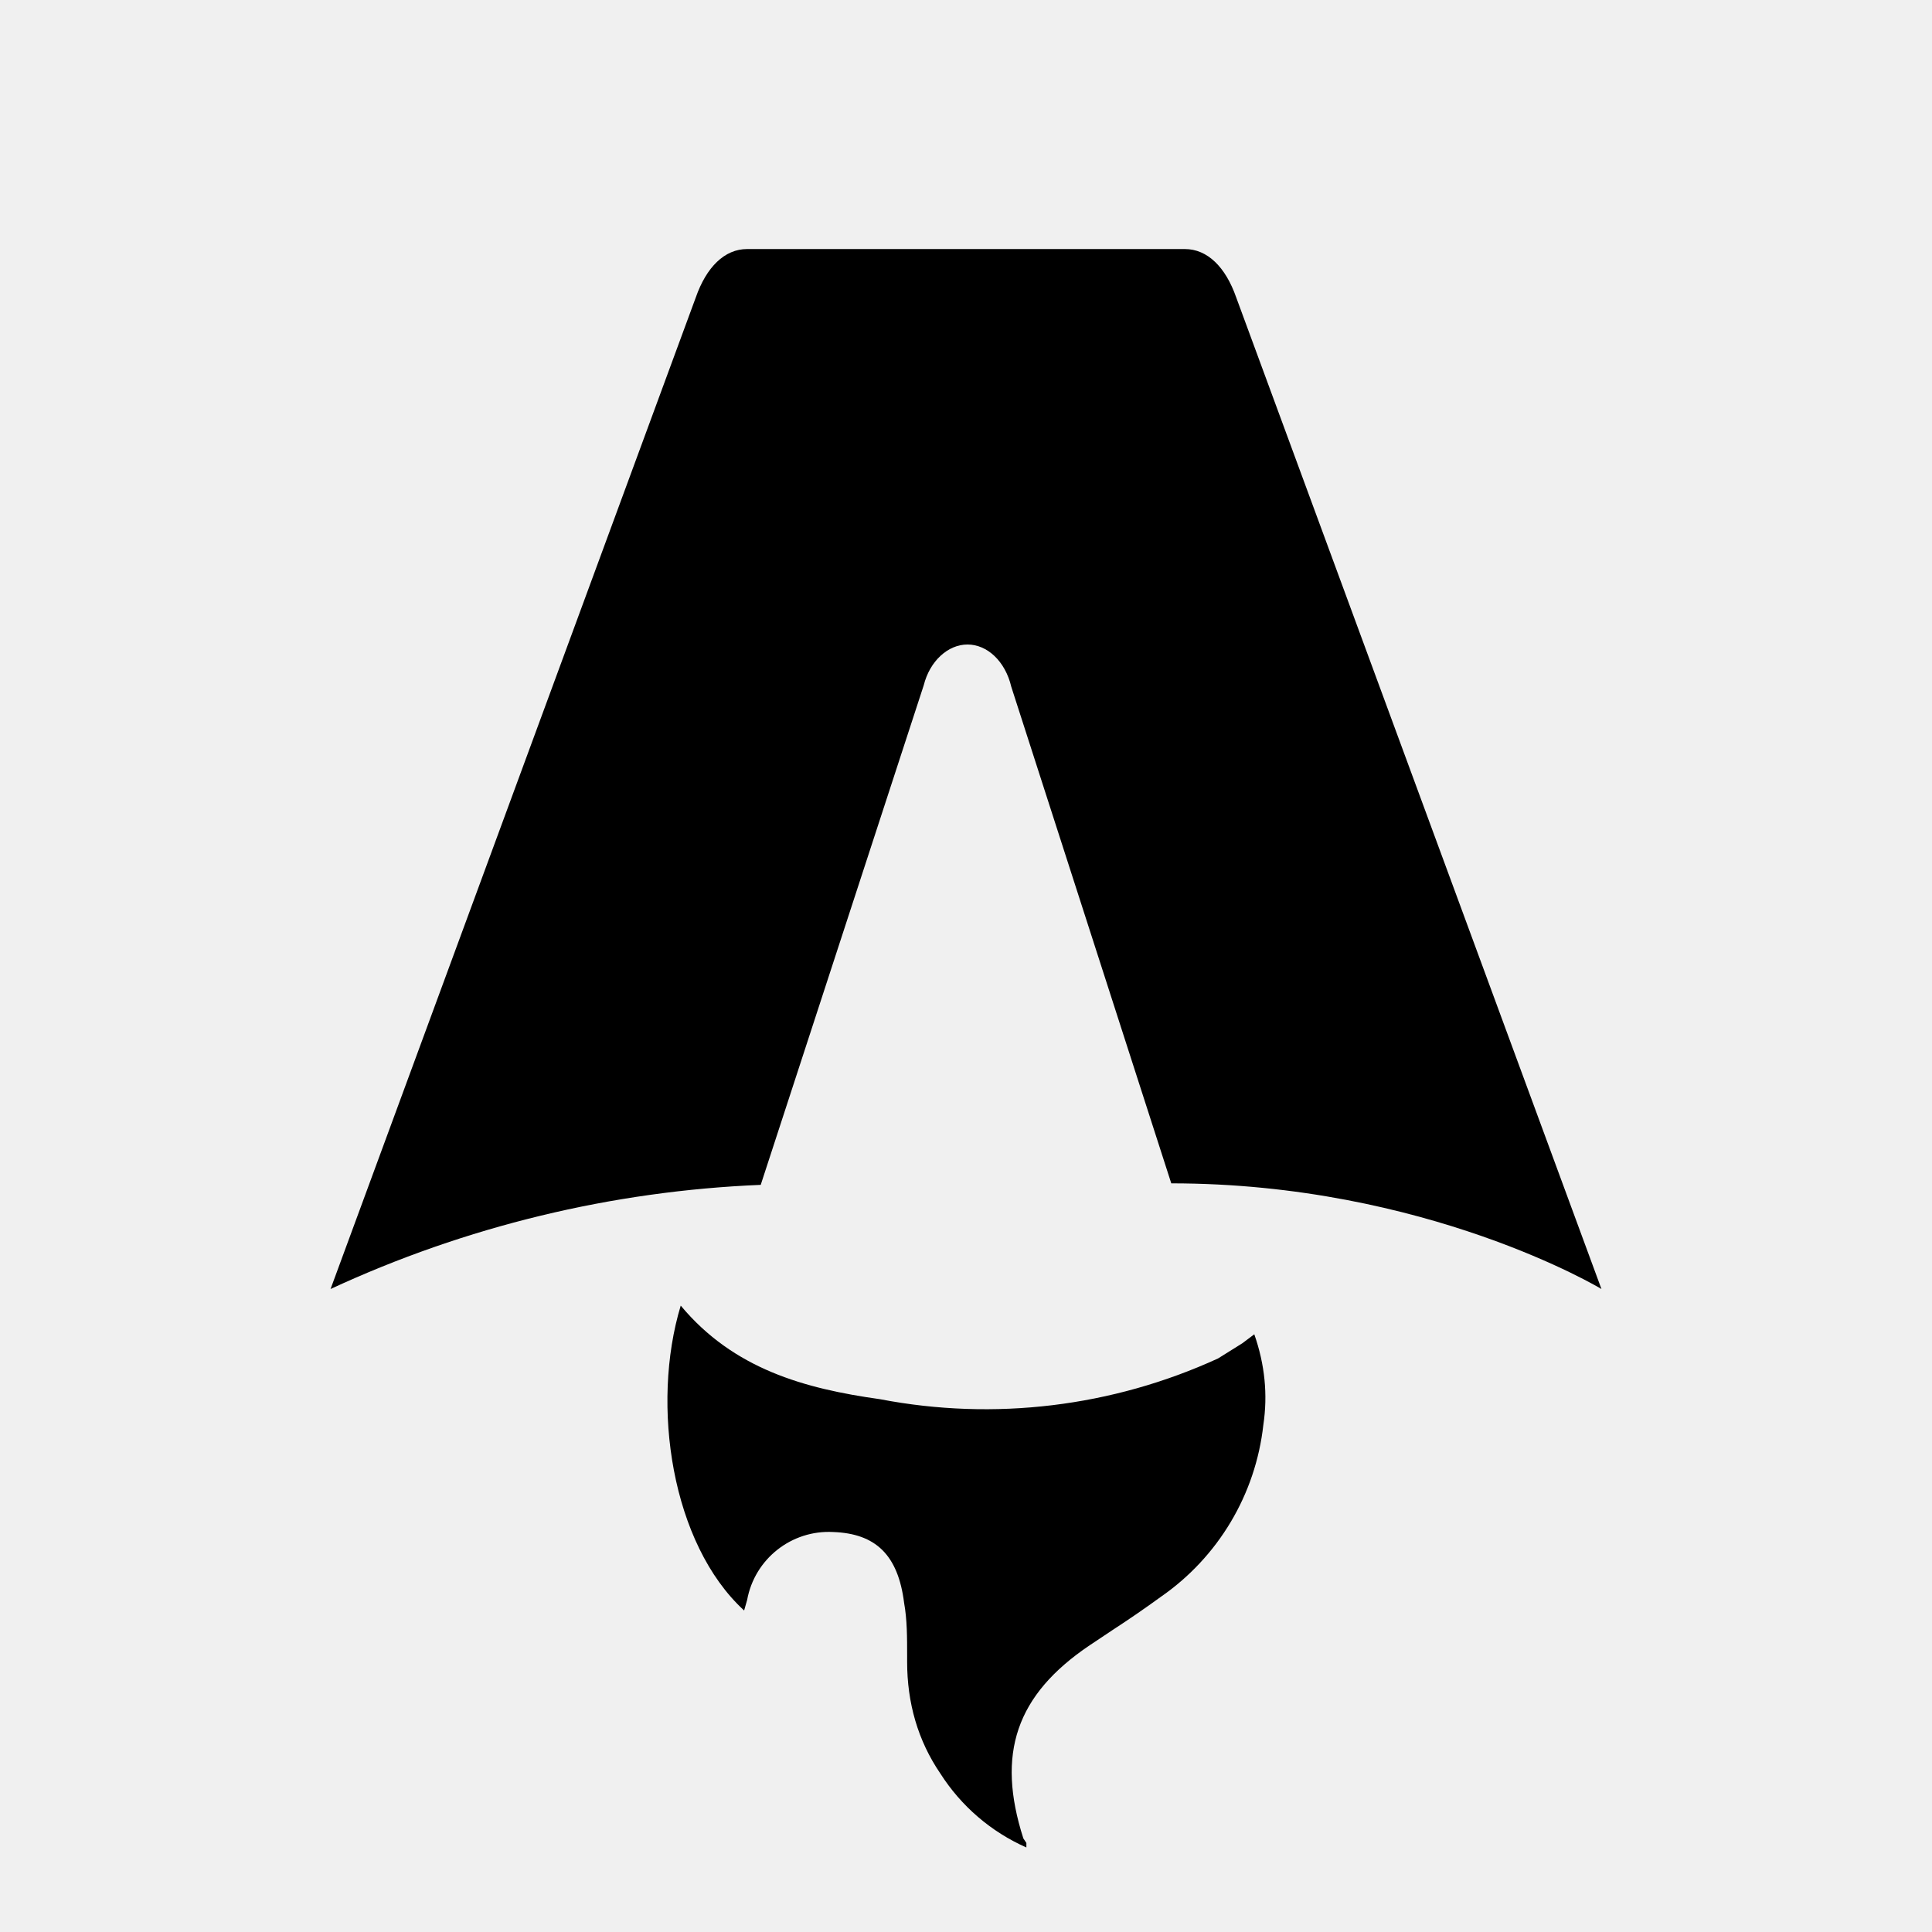
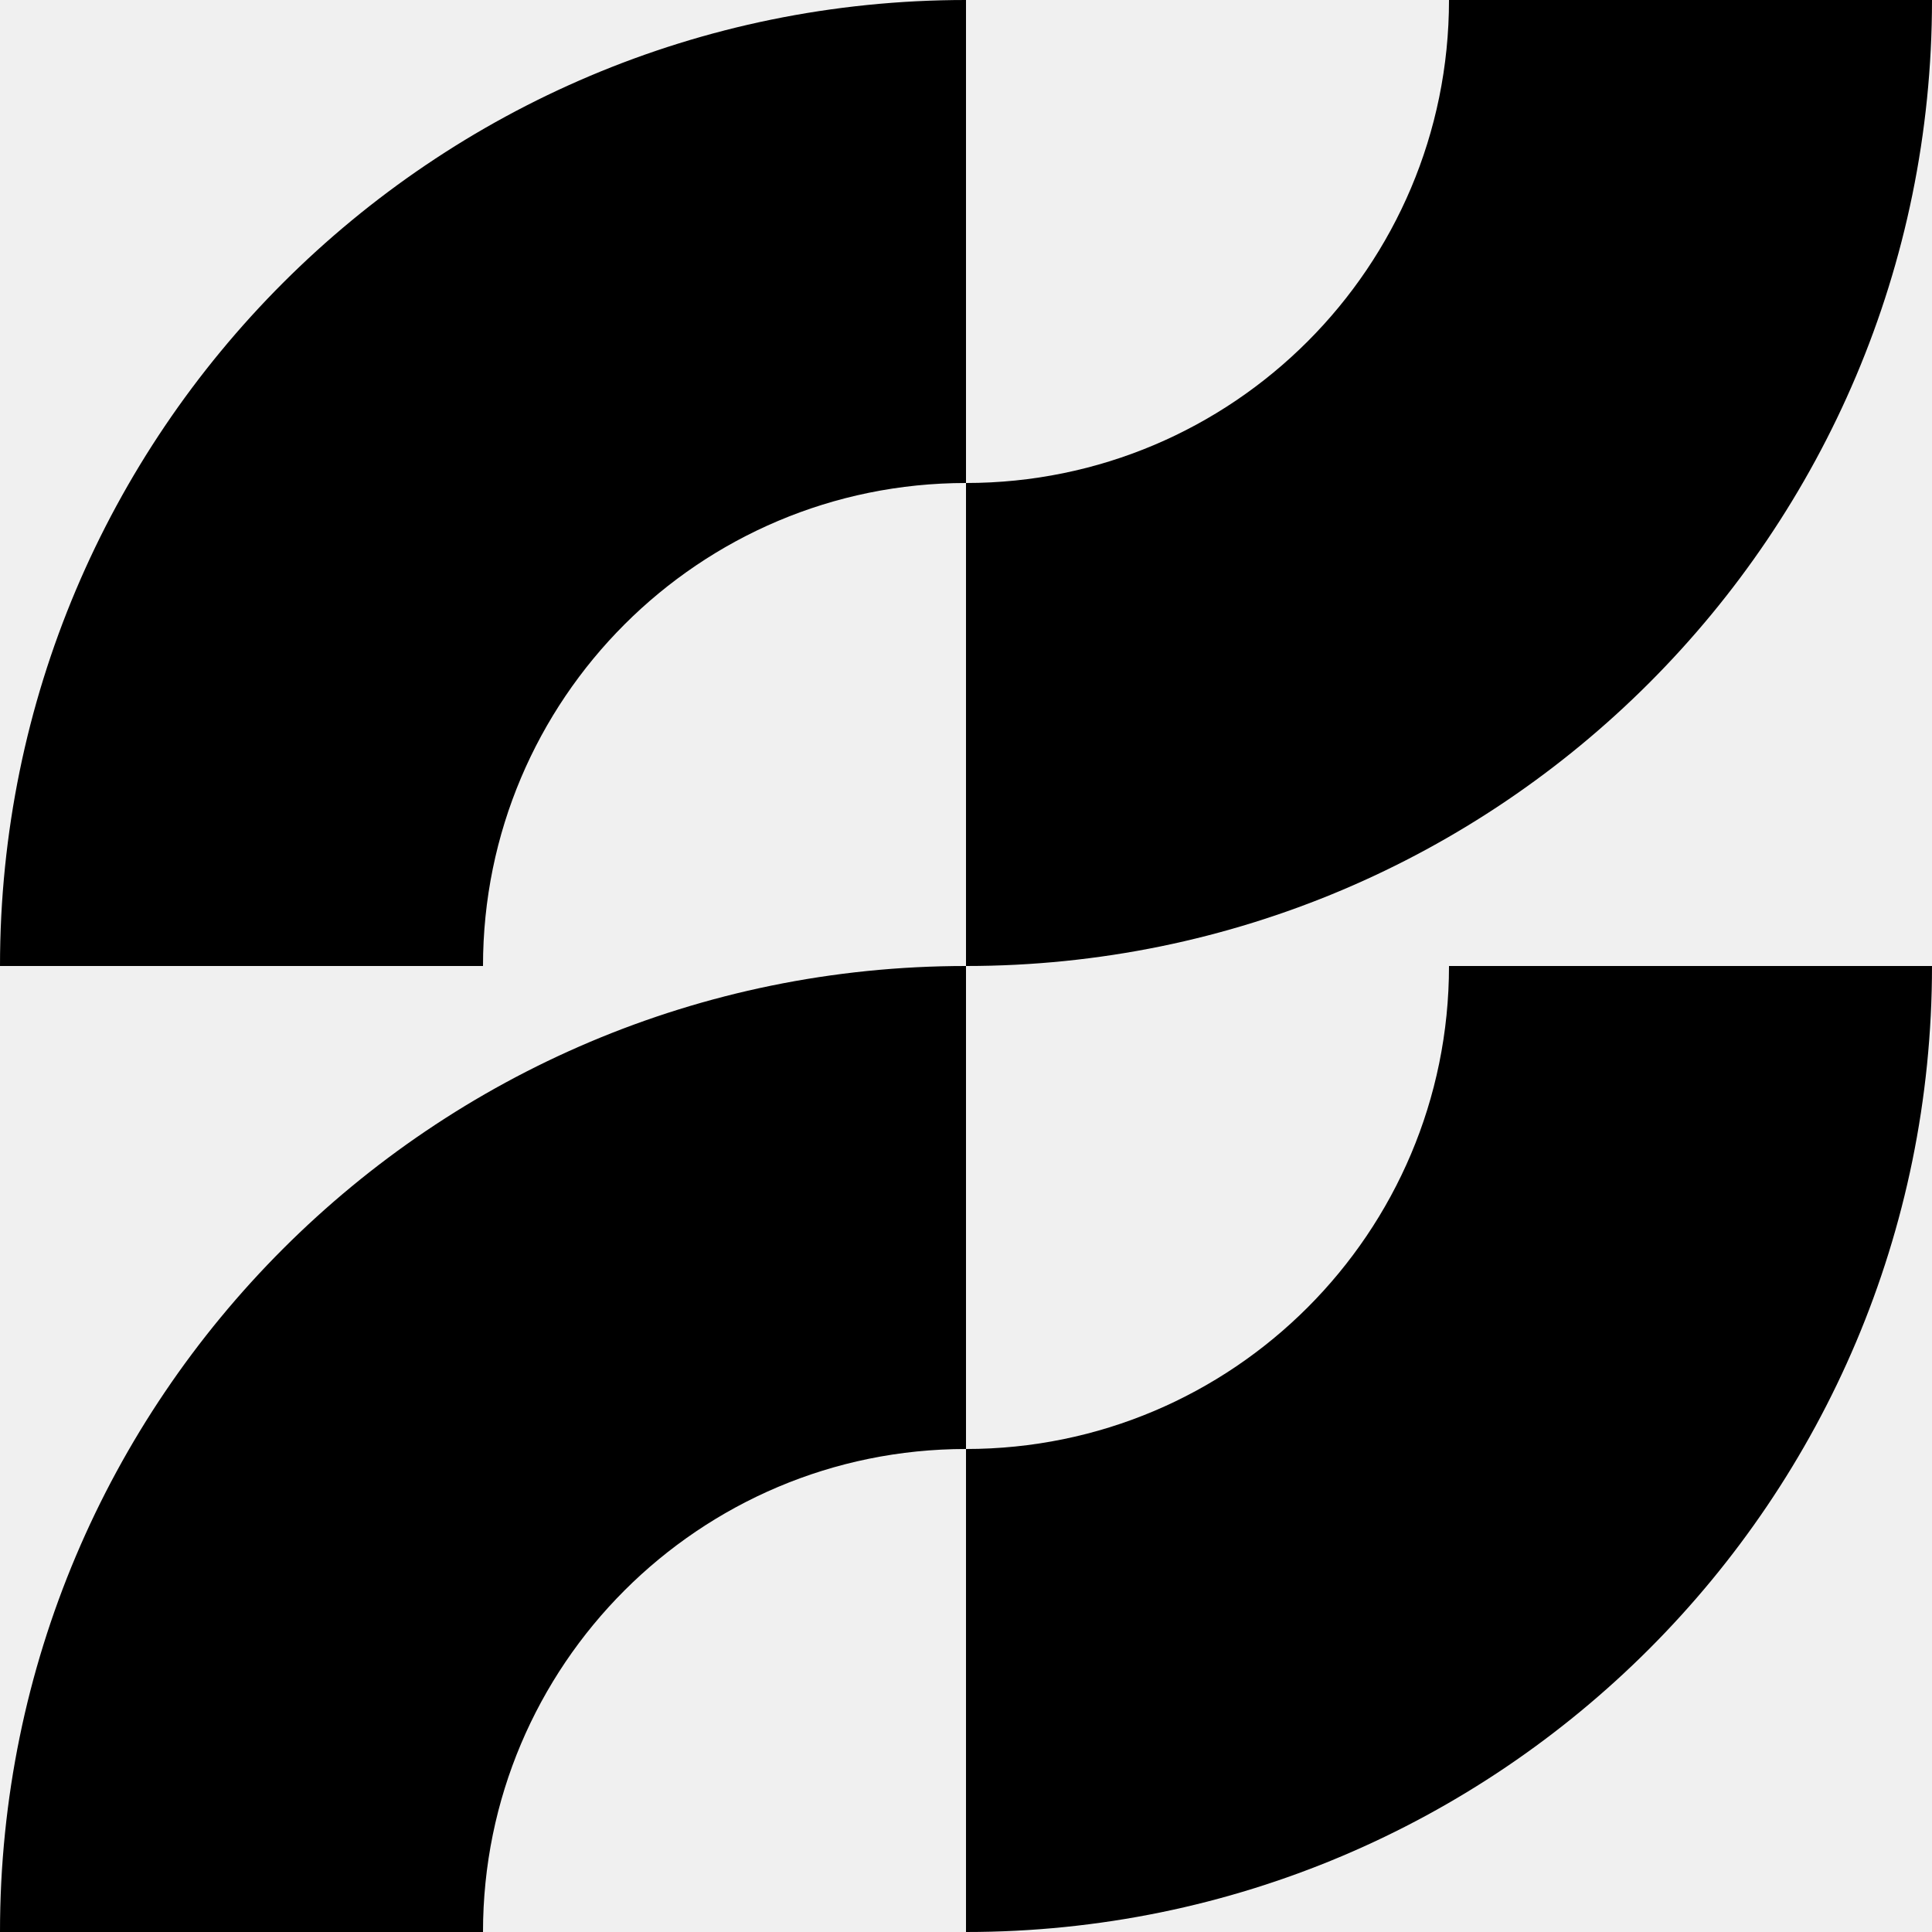
- <svg xmlns="http://www.w3.org/2000/svg" fill="none" viewBox="0 0 128 128">
-   <path d="M50.4 78.5a75.1 75.1 0 0 0-28.5 6.9l24.2-65.7c.7-2 1.9-3.2 3.4-3.2h29c1.5 0 2.7 1.2 3.4 3.2l24.2 65.7s-11.6-7-28.5-7L67 45.5c-.4-1.7-1.6-2.8-2.9-2.8-1.3 0-2.5 1.1-2.9 2.7L50.4 78.5Zm-1.1 28.2Zm-4.2-20.2c-2 6.6-.6 15.8 4.2 20.2a17.5 17.5 0 0 1 .2-.7 5.5 5.5 0 0 1 5.7-4.5c2.8.1 4.3 1.5 4.7 4.7.2 1.1.2 2.3.2 3.5v.4c0 2.7.7 5.2 2.2 7.4a13 13 0 0 0 5.7 4.9v-.3l-.2-.3c-1.8-5.6-.5-9.5 4.4-12.8l1.5-1a73 73 0 0 0 3.2-2.2 16 16 0 0 0 6.8-11.4c.3-2 .1-4-.6-6l-.8.6-1.6 1a37 37 0 0 1-22.4 2.7c-5-.7-9.7-2-13.2-6.2Z" />
+ <svg xmlns="http://www.w3.org/2000/svg" viewBox="0 0 256 256" fill="none">
+   <path d="M 128 192 C 92.654 192 64 220.654 64 256 L 0 256 C 0 185.308 57.308 128 128 128 Z M 256 128 C 256 198.692 198.692 256 128 256 L 128 192 C 163.346 192 192 163.346 192 128 Z M 128 64 C 92.654 64 64 92.654 64 128 L 0 128 C 0 57.308 57.308 0 128 0 Z M 256 0 C 256 70.692 198.692 128 128 128 L 128 64 C 163.346 64 192 35.346 192 0 Z" />
  <style>
        path { fill: #000; }
        @media (prefers-color-scheme: dark) {
            path { fill: #FFF; }
        }
    </style>
</svg>
